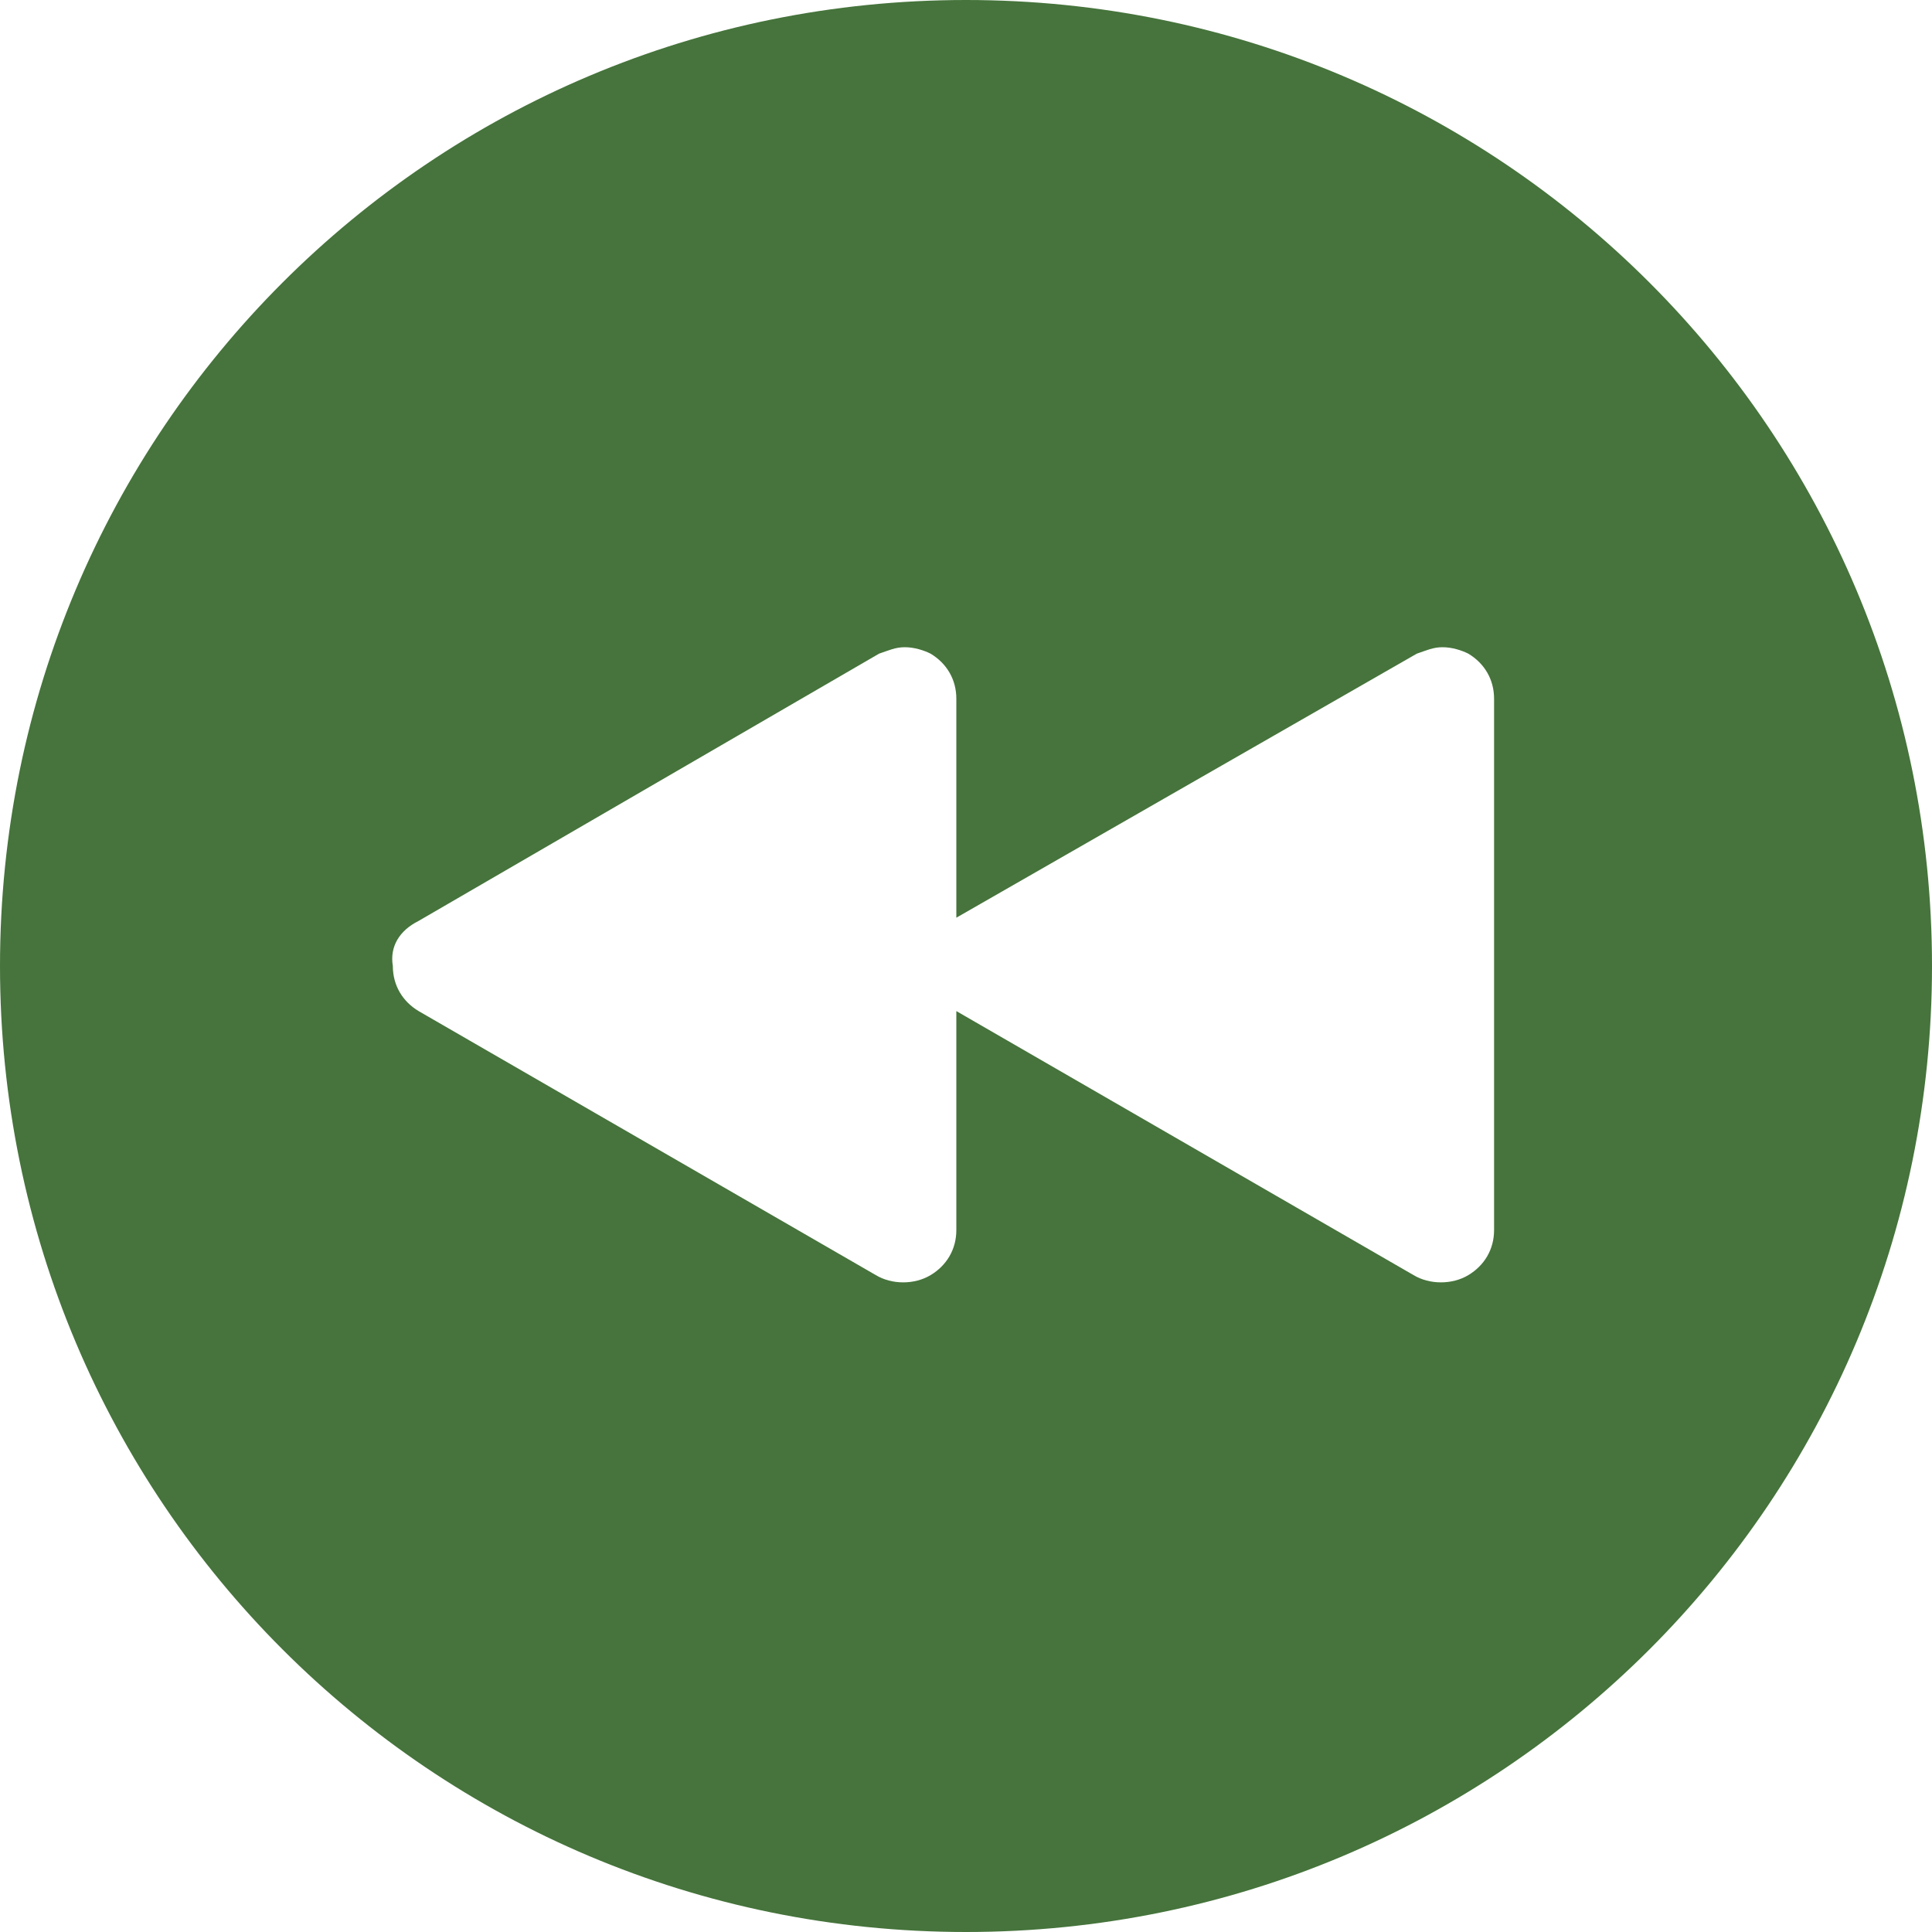
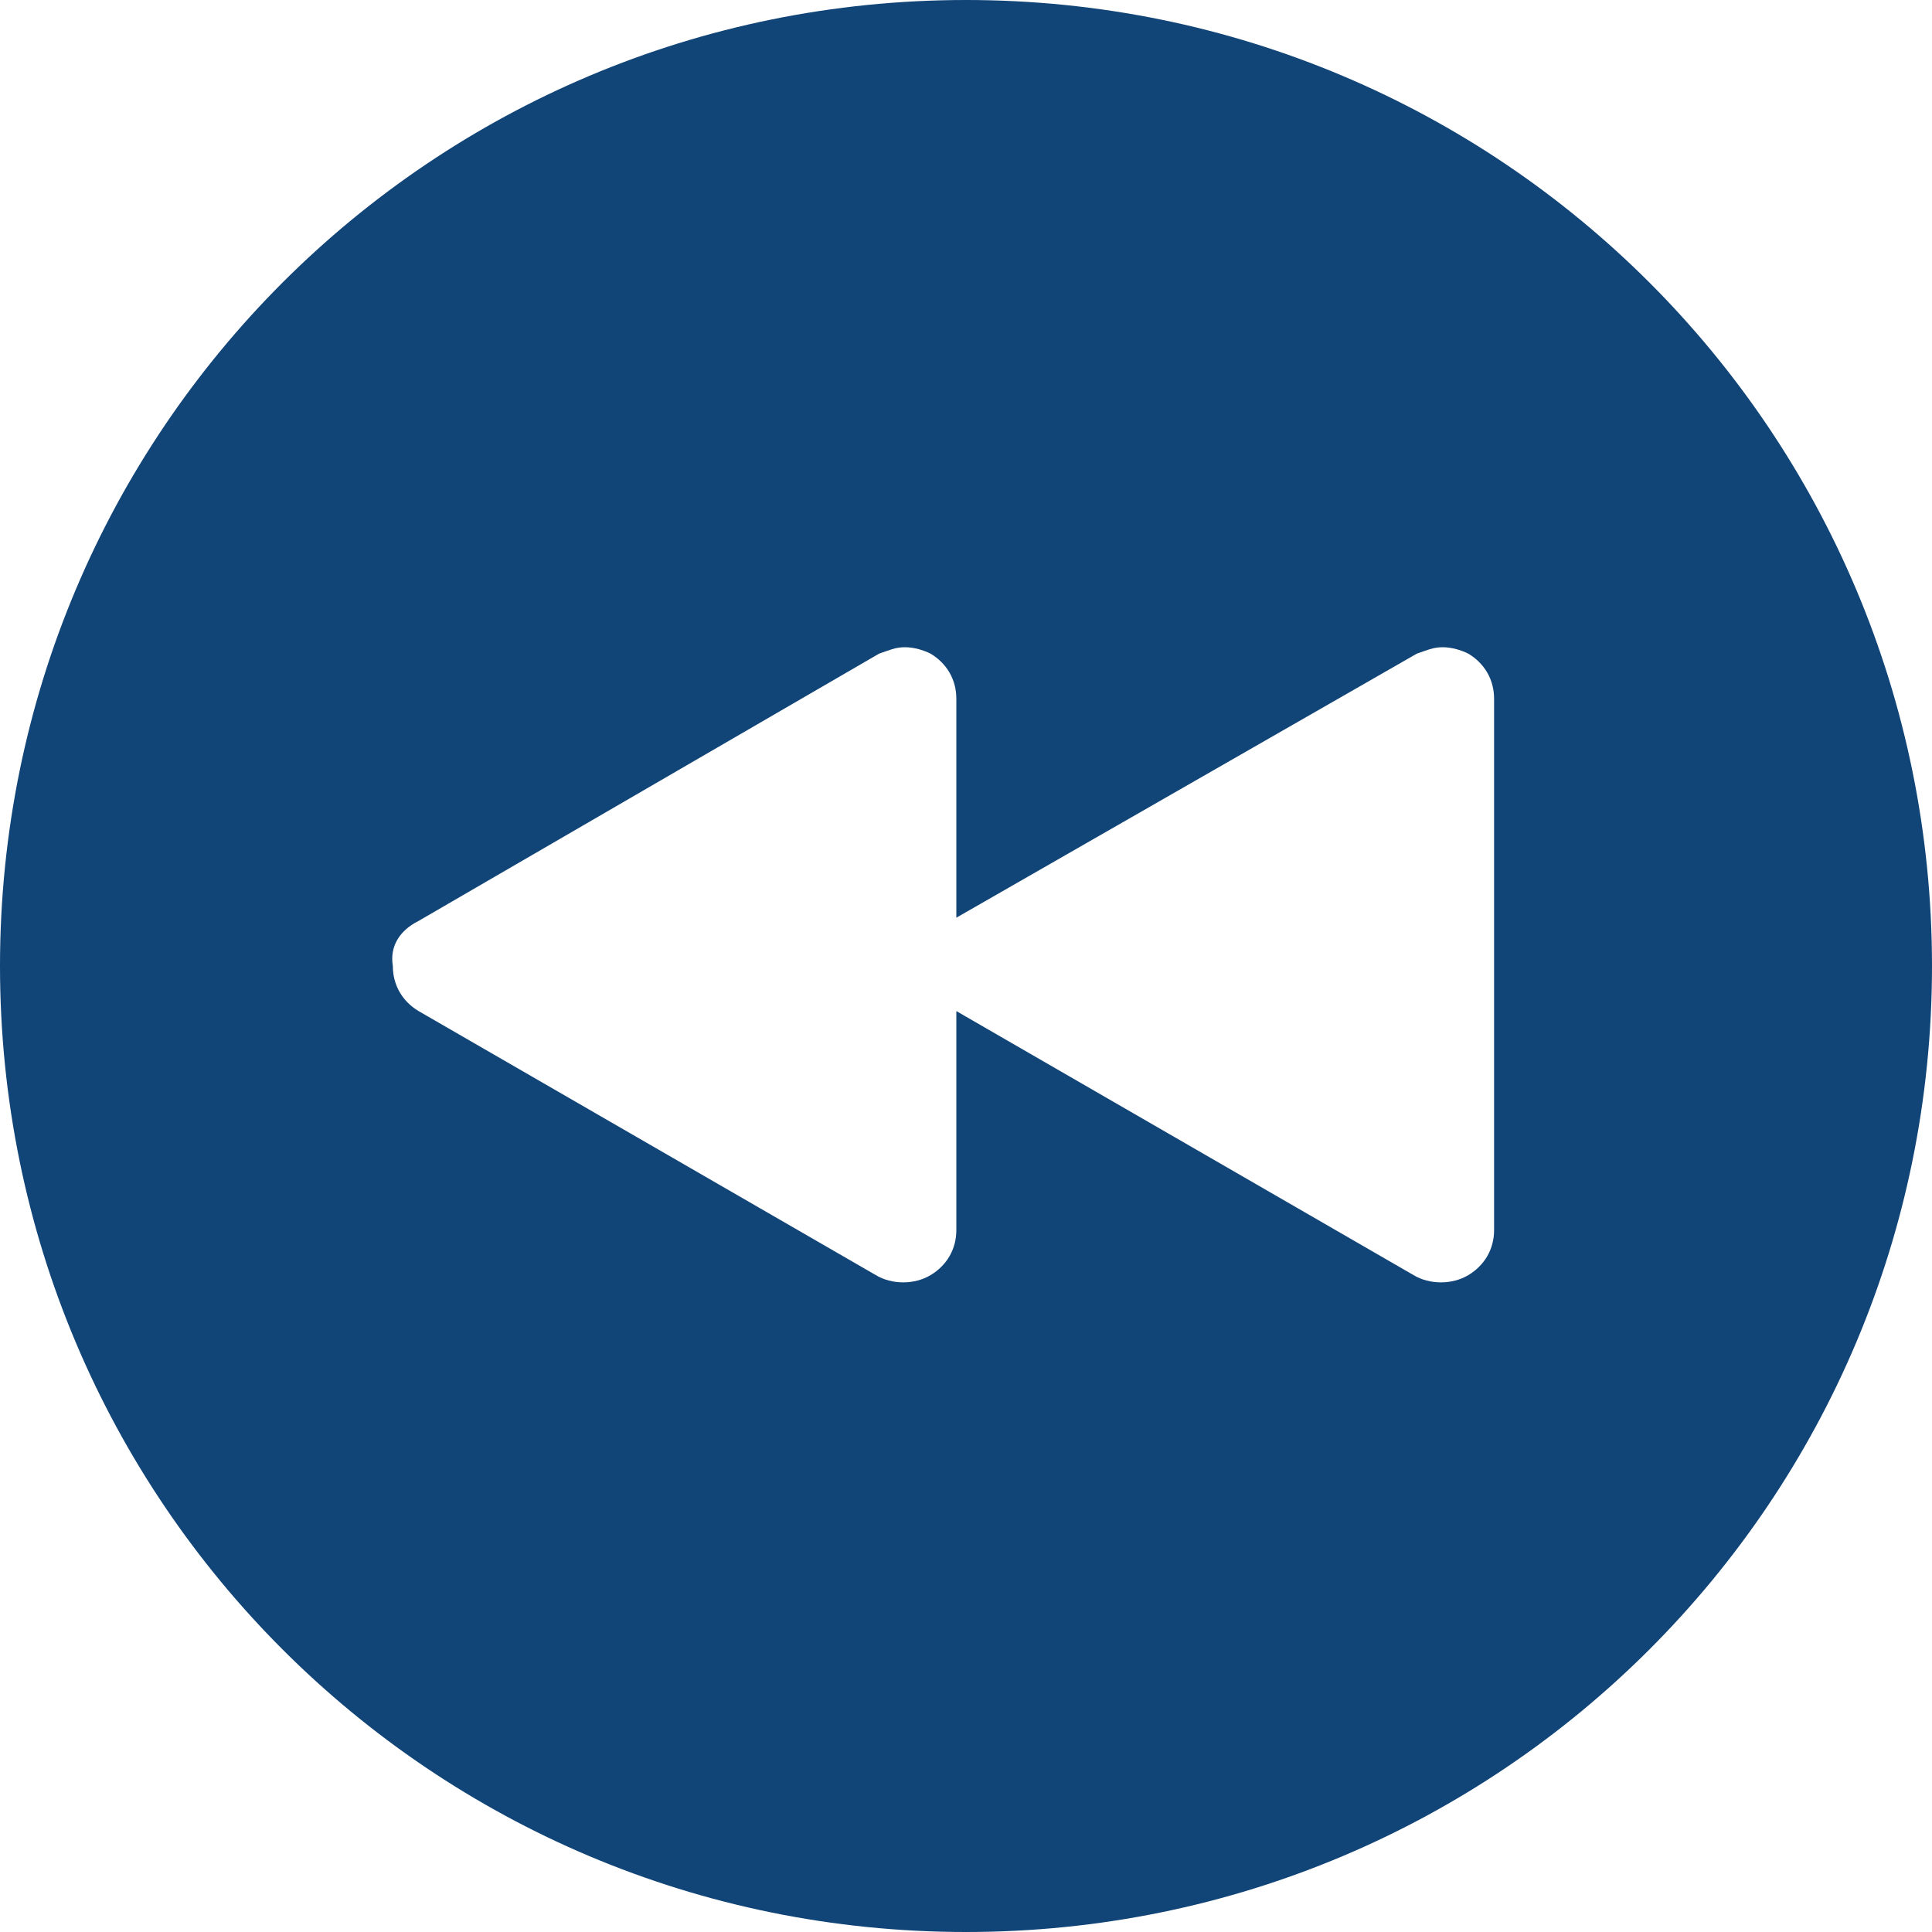
<svg xmlns="http://www.w3.org/2000/svg" version="1.1" id="Capa_1" x="0px" y="0px" viewBox="0 0 60 60" style="enable-background:new 0 0 60 60;" xml:space="preserve">
  <style type="text/css">
- 	.st0{display:none;fill:#46743C;}
- 	.st1{fill:#46743C;}
+ 	.st0{display:none;fill:#147;}
+ 	.st1{fill:#147;}
</style>
  <path class="st0" d="M30,60c16.5,0,30-13.5,30-30S46.5,0,30,0S0,13.5,0,30S13.5,60,30,60z M14.4,29.2l22-15c0.2-0.1,0.4-0.2,0.6-0.2  c0.2,0,0.3,0,0.5,0.1c0.3,0.2,0.5,0.5,0.5,0.9v30c0,0.4-0.2,0.7-0.5,0.9s-0.7,0.2-1-0.1l-22-15C14.2,30.6,14,30.3,14,30  S14.2,29.4,14.4,29.2z" />
  <g>
    <g>
      <path class="st1" d="M30,60c16.6,0,30-13.4,30-30C60,13.4,46.6,0,30,0C13.4,0,0,13.4,0,30C0,46.6,13.4,60,30,60z M13,28.6    l14.3-8.3c0.3-0.1,0.5-0.2,0.8-0.2c0.3,0,0.6,0.1,0.8,0.2c0.5,0.3,0.8,0.8,0.8,1.4v6.8L44,20.3c0.3-0.1,0.5-0.2,0.8-0.2    s0.6,0.1,0.8,0.2c0.5,0.3,0.8,0.8,0.8,1.4v16.5c0,0.6-0.3,1.1-0.8,1.4c-0.5,0.3-1.2,0.3-1.7,0l-14.2-8.2v6.8    c0,0.6-0.3,1.1-0.8,1.4c-0.5,0.3-1.2,0.3-1.7,0L13,31.4c-0.5-0.3-0.8-0.8-0.8-1.4C12.1,29.4,12.4,28.9,13,28.6z" />
    </g>
  </g>
</svg>
